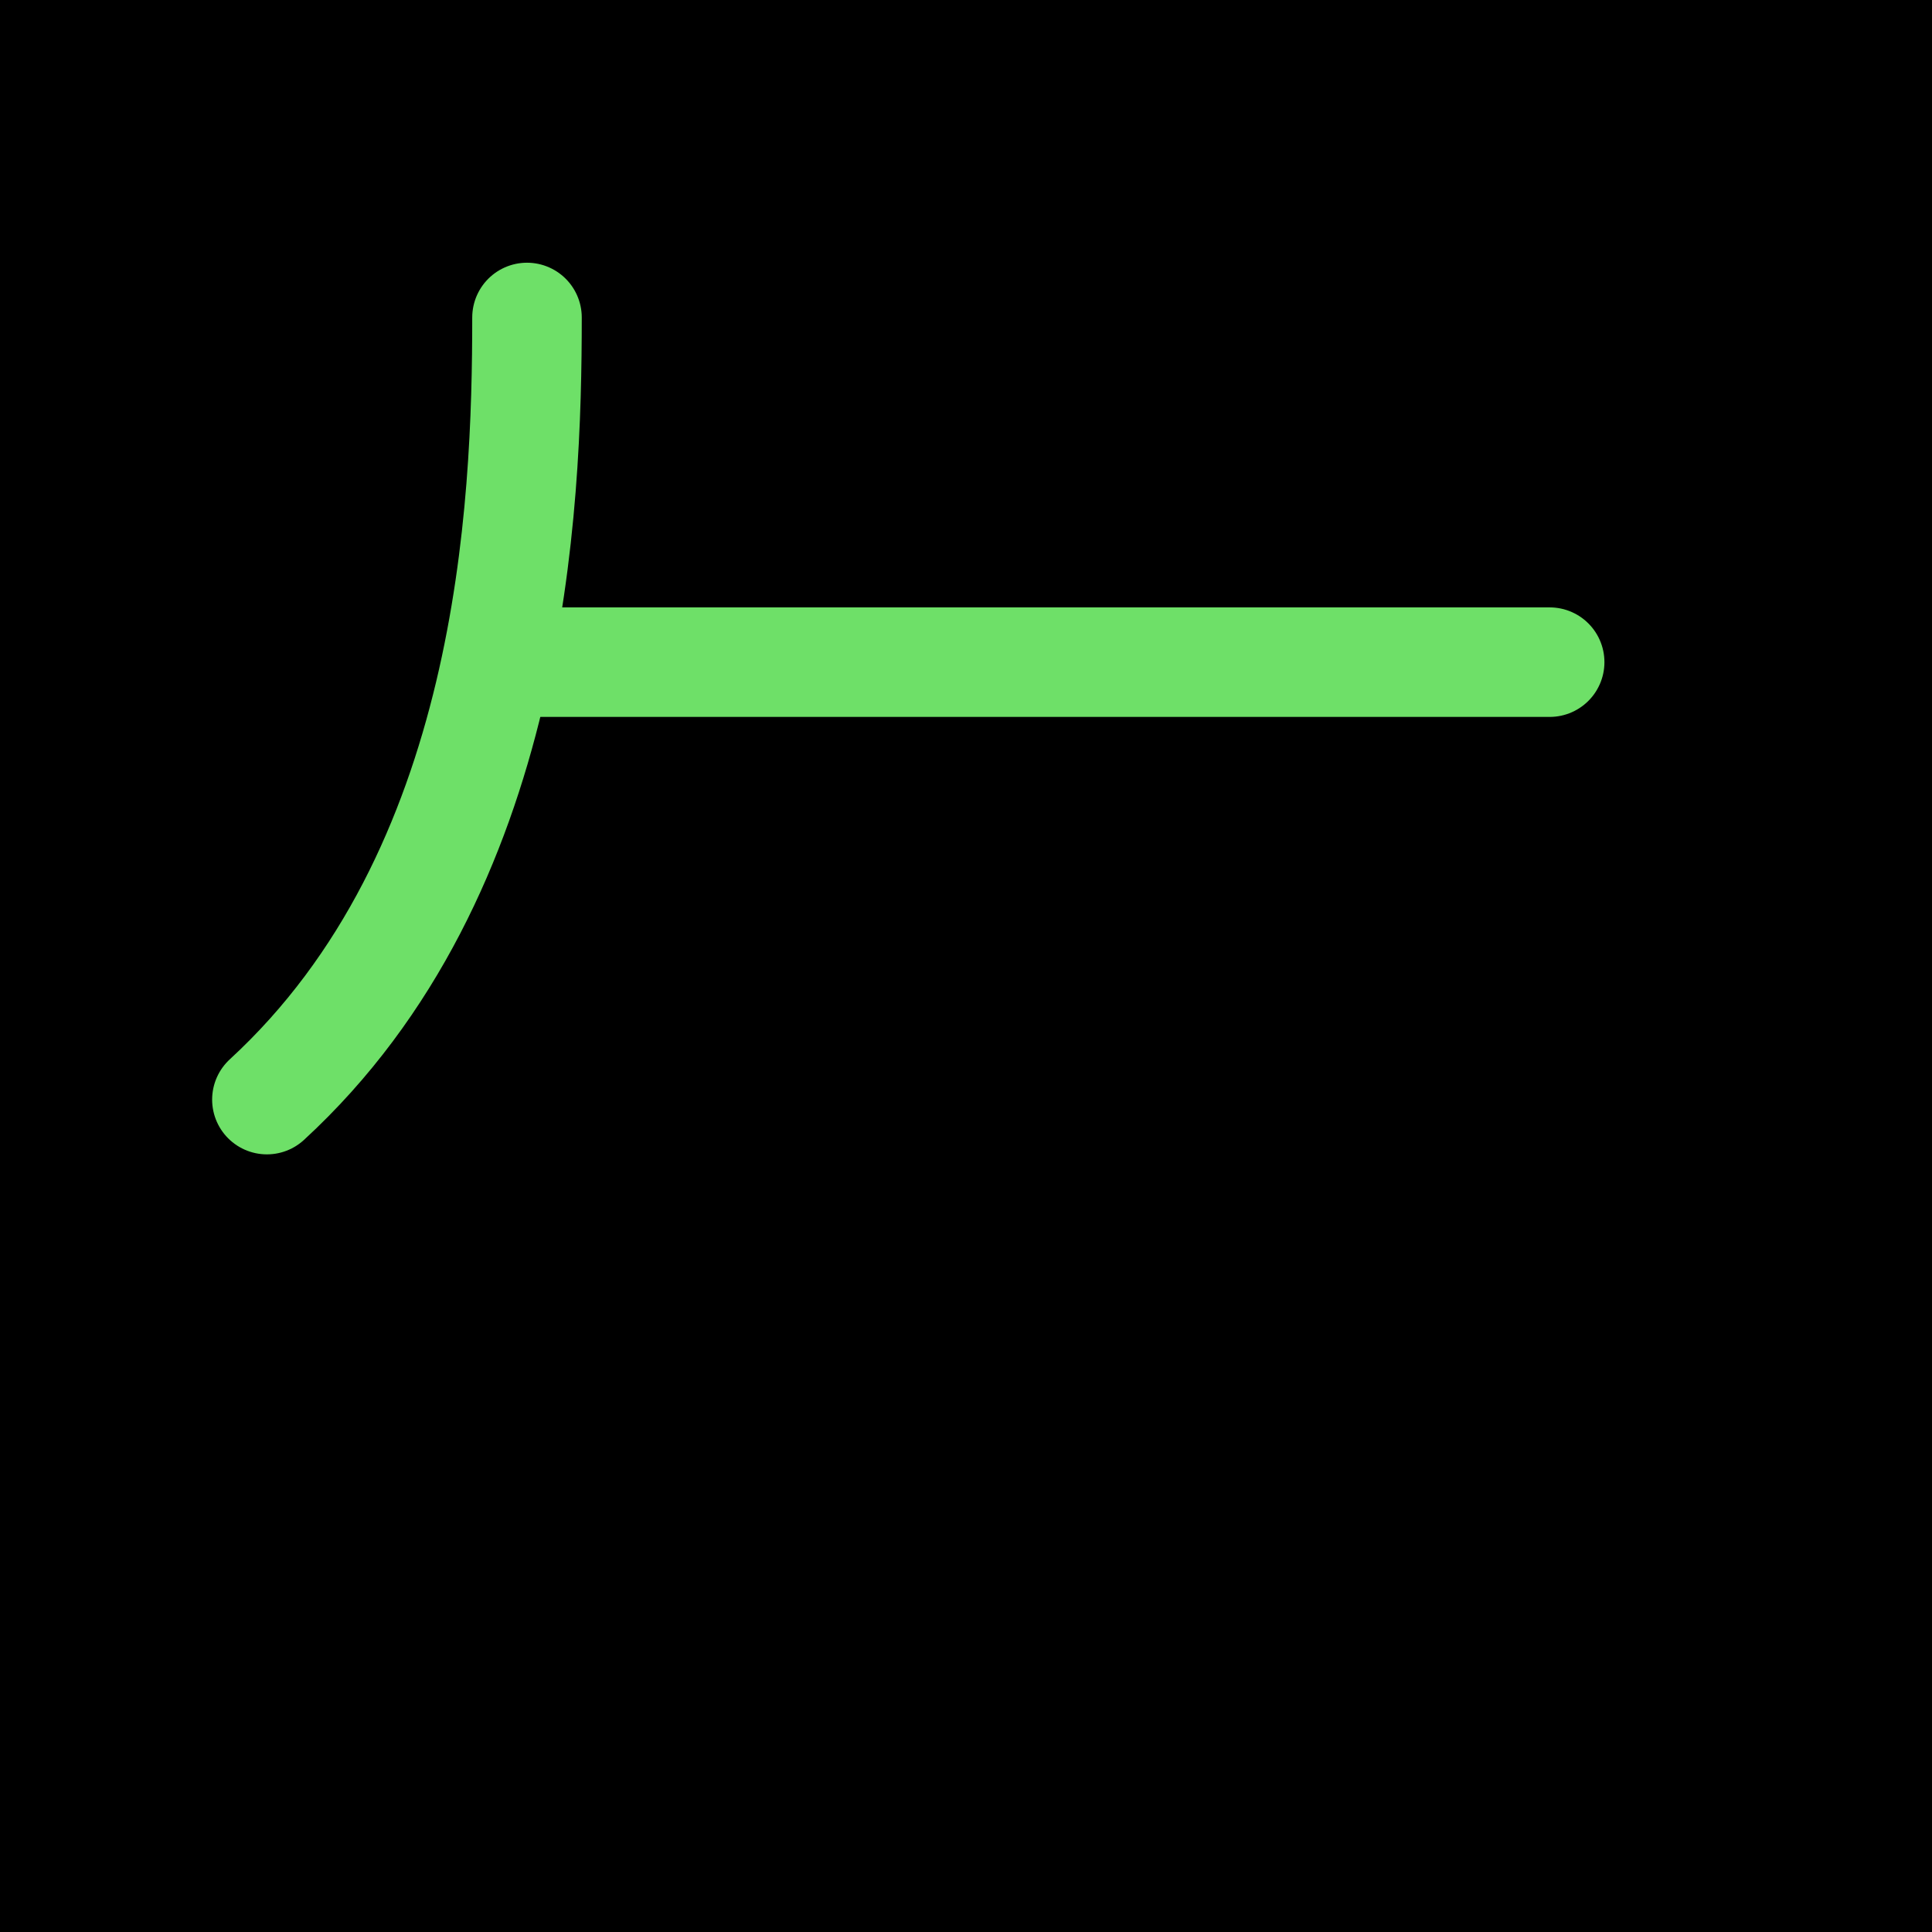
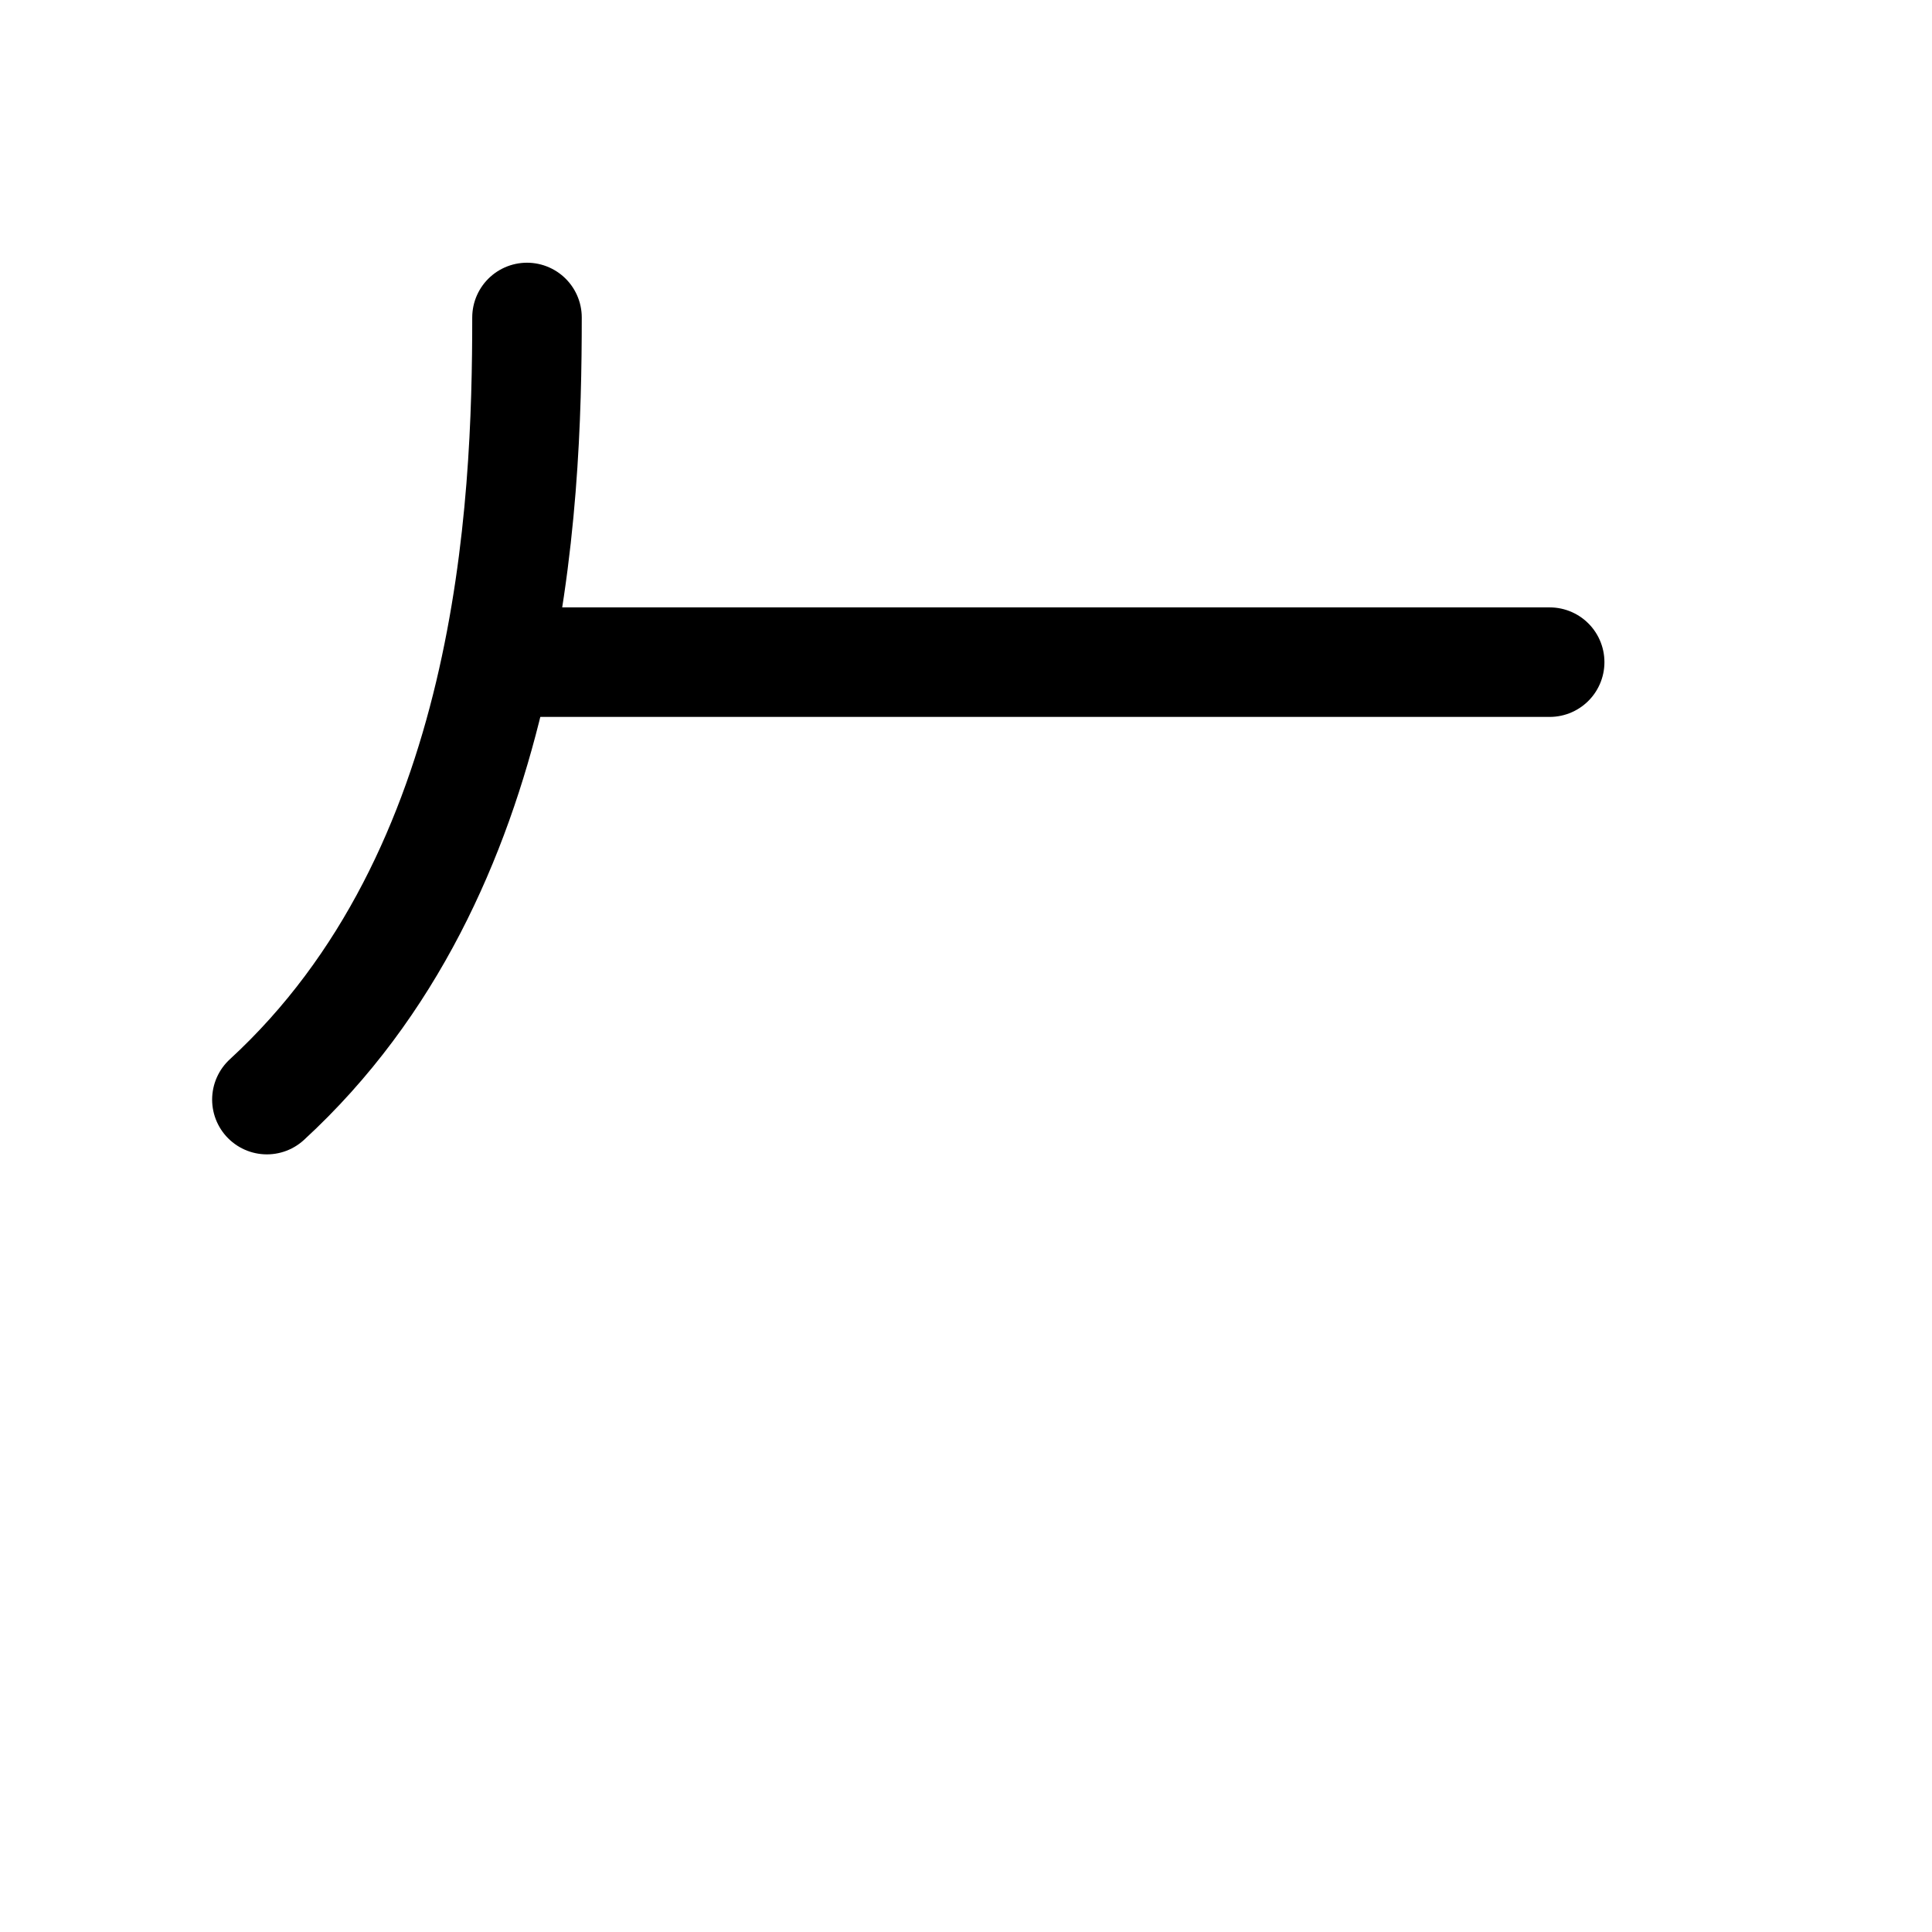
<svg xmlns="http://www.w3.org/2000/svg" width="1000" height="1000" viewBox="0 0 264.583 264.583" version="1.1" id="svg5">
  <defs id="defs2" />
-   <rect style="fill:#000000;fill-opacity:1;stroke:none;stroke-width:6" id="rect1" width="264.583" height="264.583" x="0" y="0" ry="0" />
-   <path style="fill:#000000;fill-opacity:1;stroke:#6ee068;stroke-width:15;stroke-linecap:round;stroke-linejoin:round;stroke-dasharray:none;stroke-opacity:1" d="M 70.238,90.68 H 212.223" id="path2909" />
-   <path style="fill:none;fill-opacity:1;stroke:#6ee068;stroke-width:15;stroke-linecap:round;stroke-linejoin:round;stroke-dasharray:none;stroke-opacity:1" d="m 72.171,43.478 c 0,25.936 -1.856,76.064 -35.62,107.11" id="path2921" />
+   <path style="fill:#000000;fill-opacity:1;stroke:#000000;stroke-width:15;stroke-linecap:round;stroke-linejoin:round;stroke-dasharray:none;stroke-opacity:1" d="M 70.238,90.68 H 212.223" id="path2909" />
+   <path style="fill:none;fill-opacity:1;stroke:#000000;stroke-width:15;stroke-linecap:round;stroke-linejoin:round;stroke-dasharray:none;stroke-opacity:1" d="m 72.171,43.478 c 0,25.936 -1.856,76.064 -35.62,107.11" id="path2921" />
</svg>
